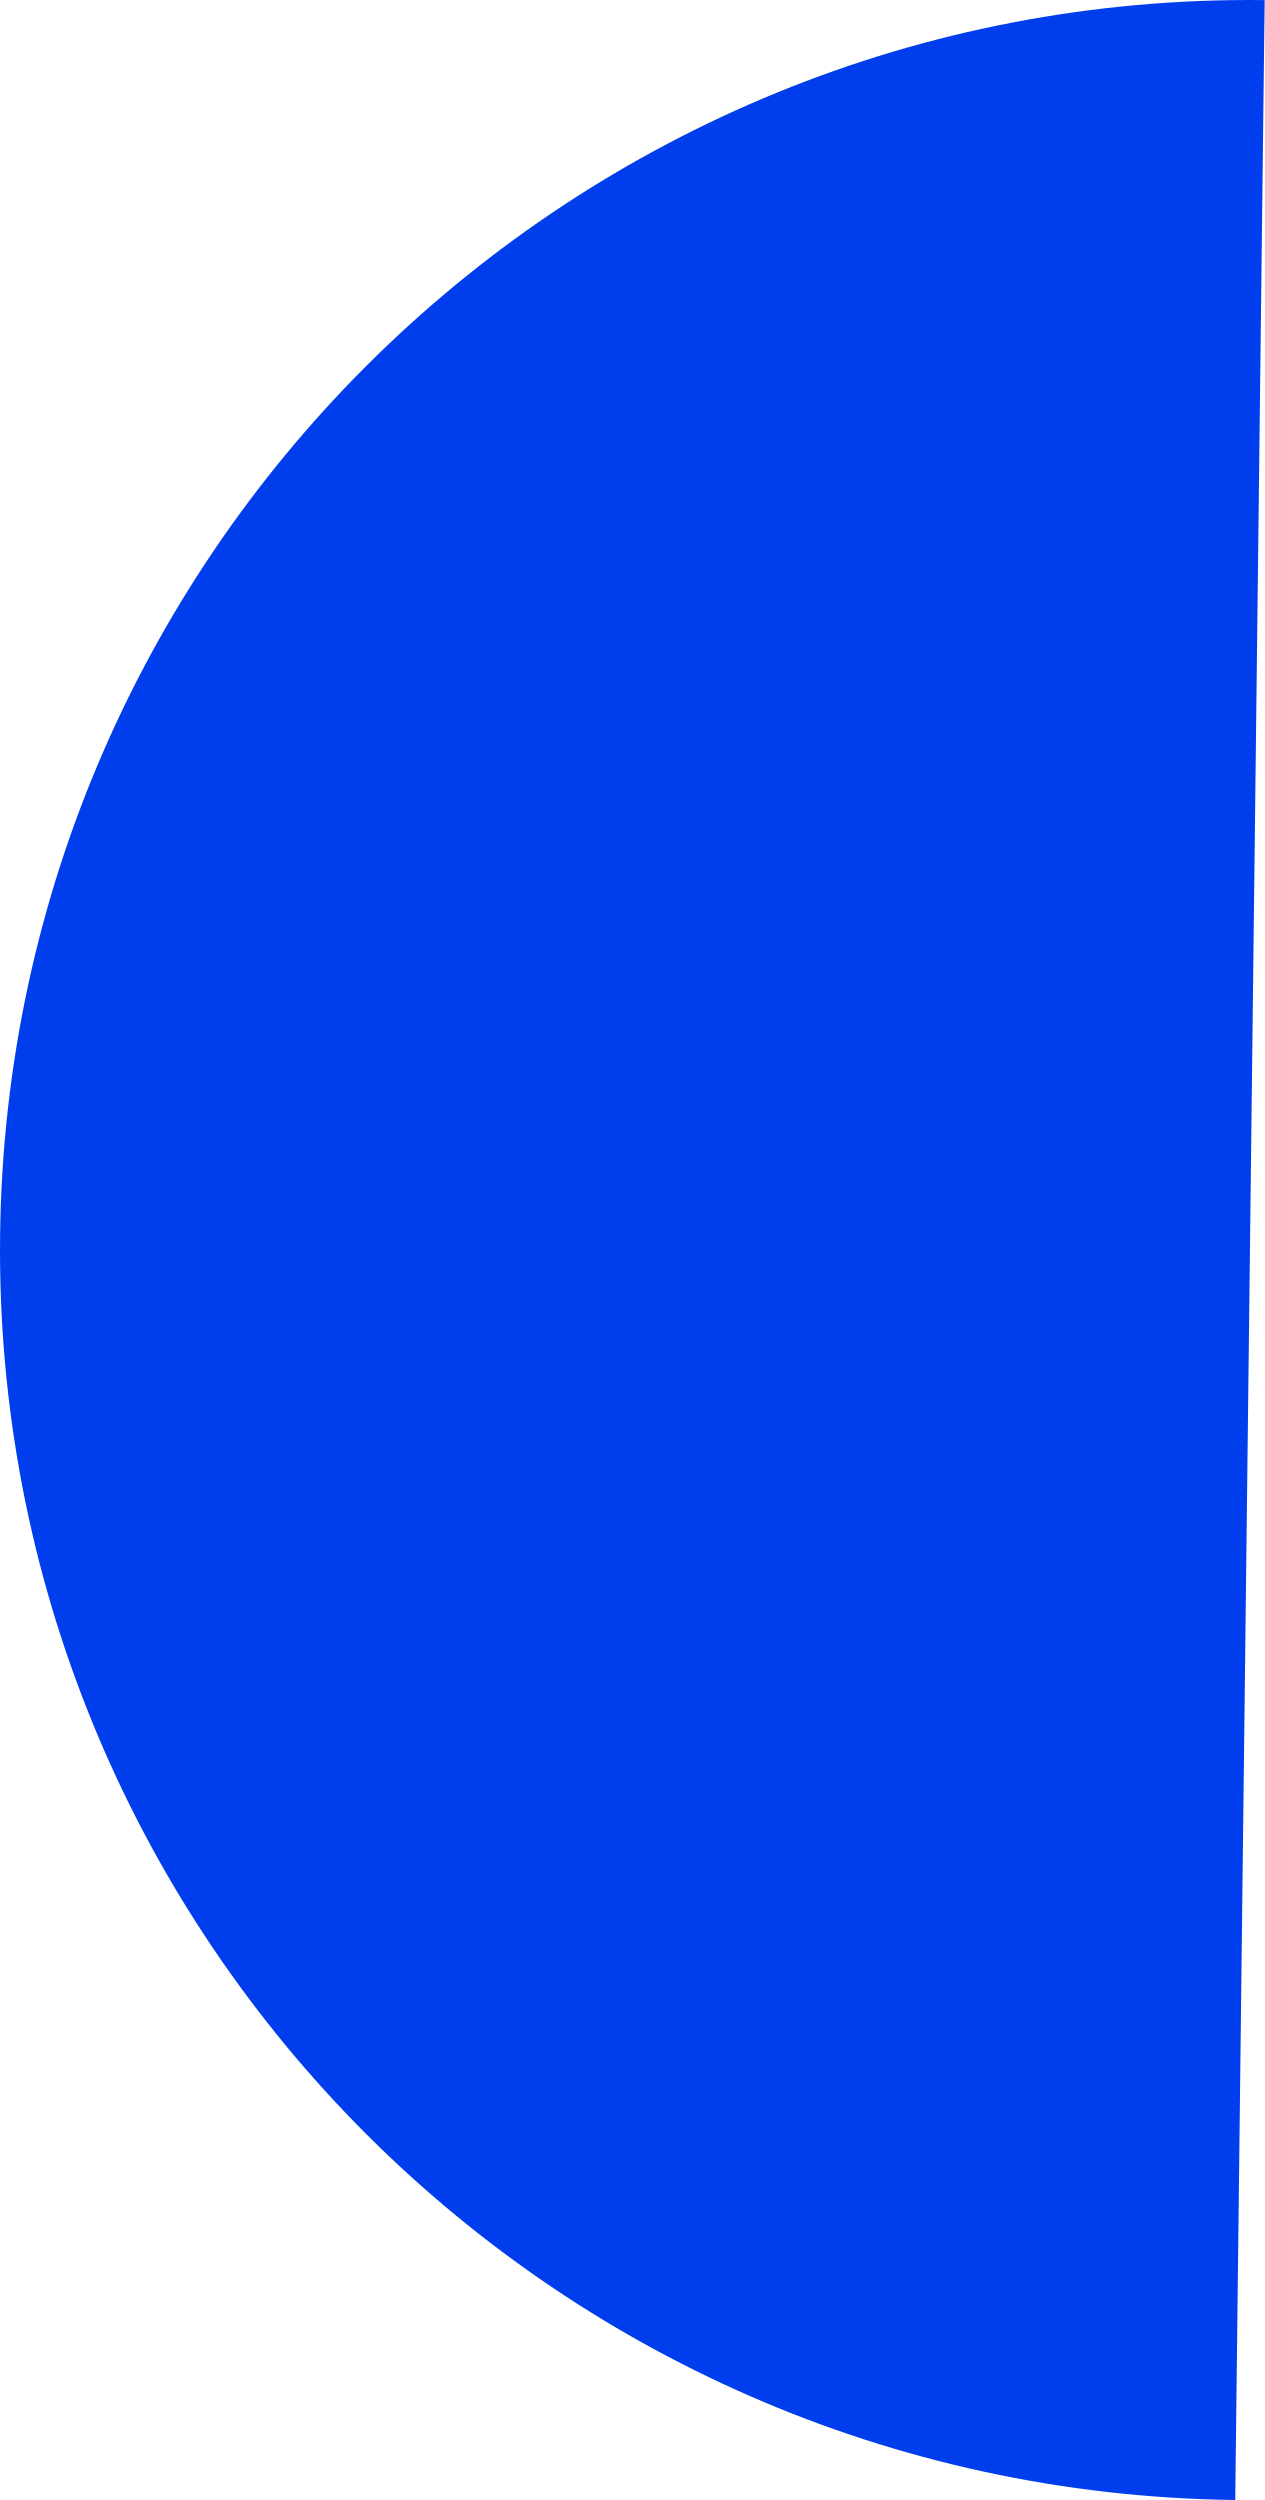
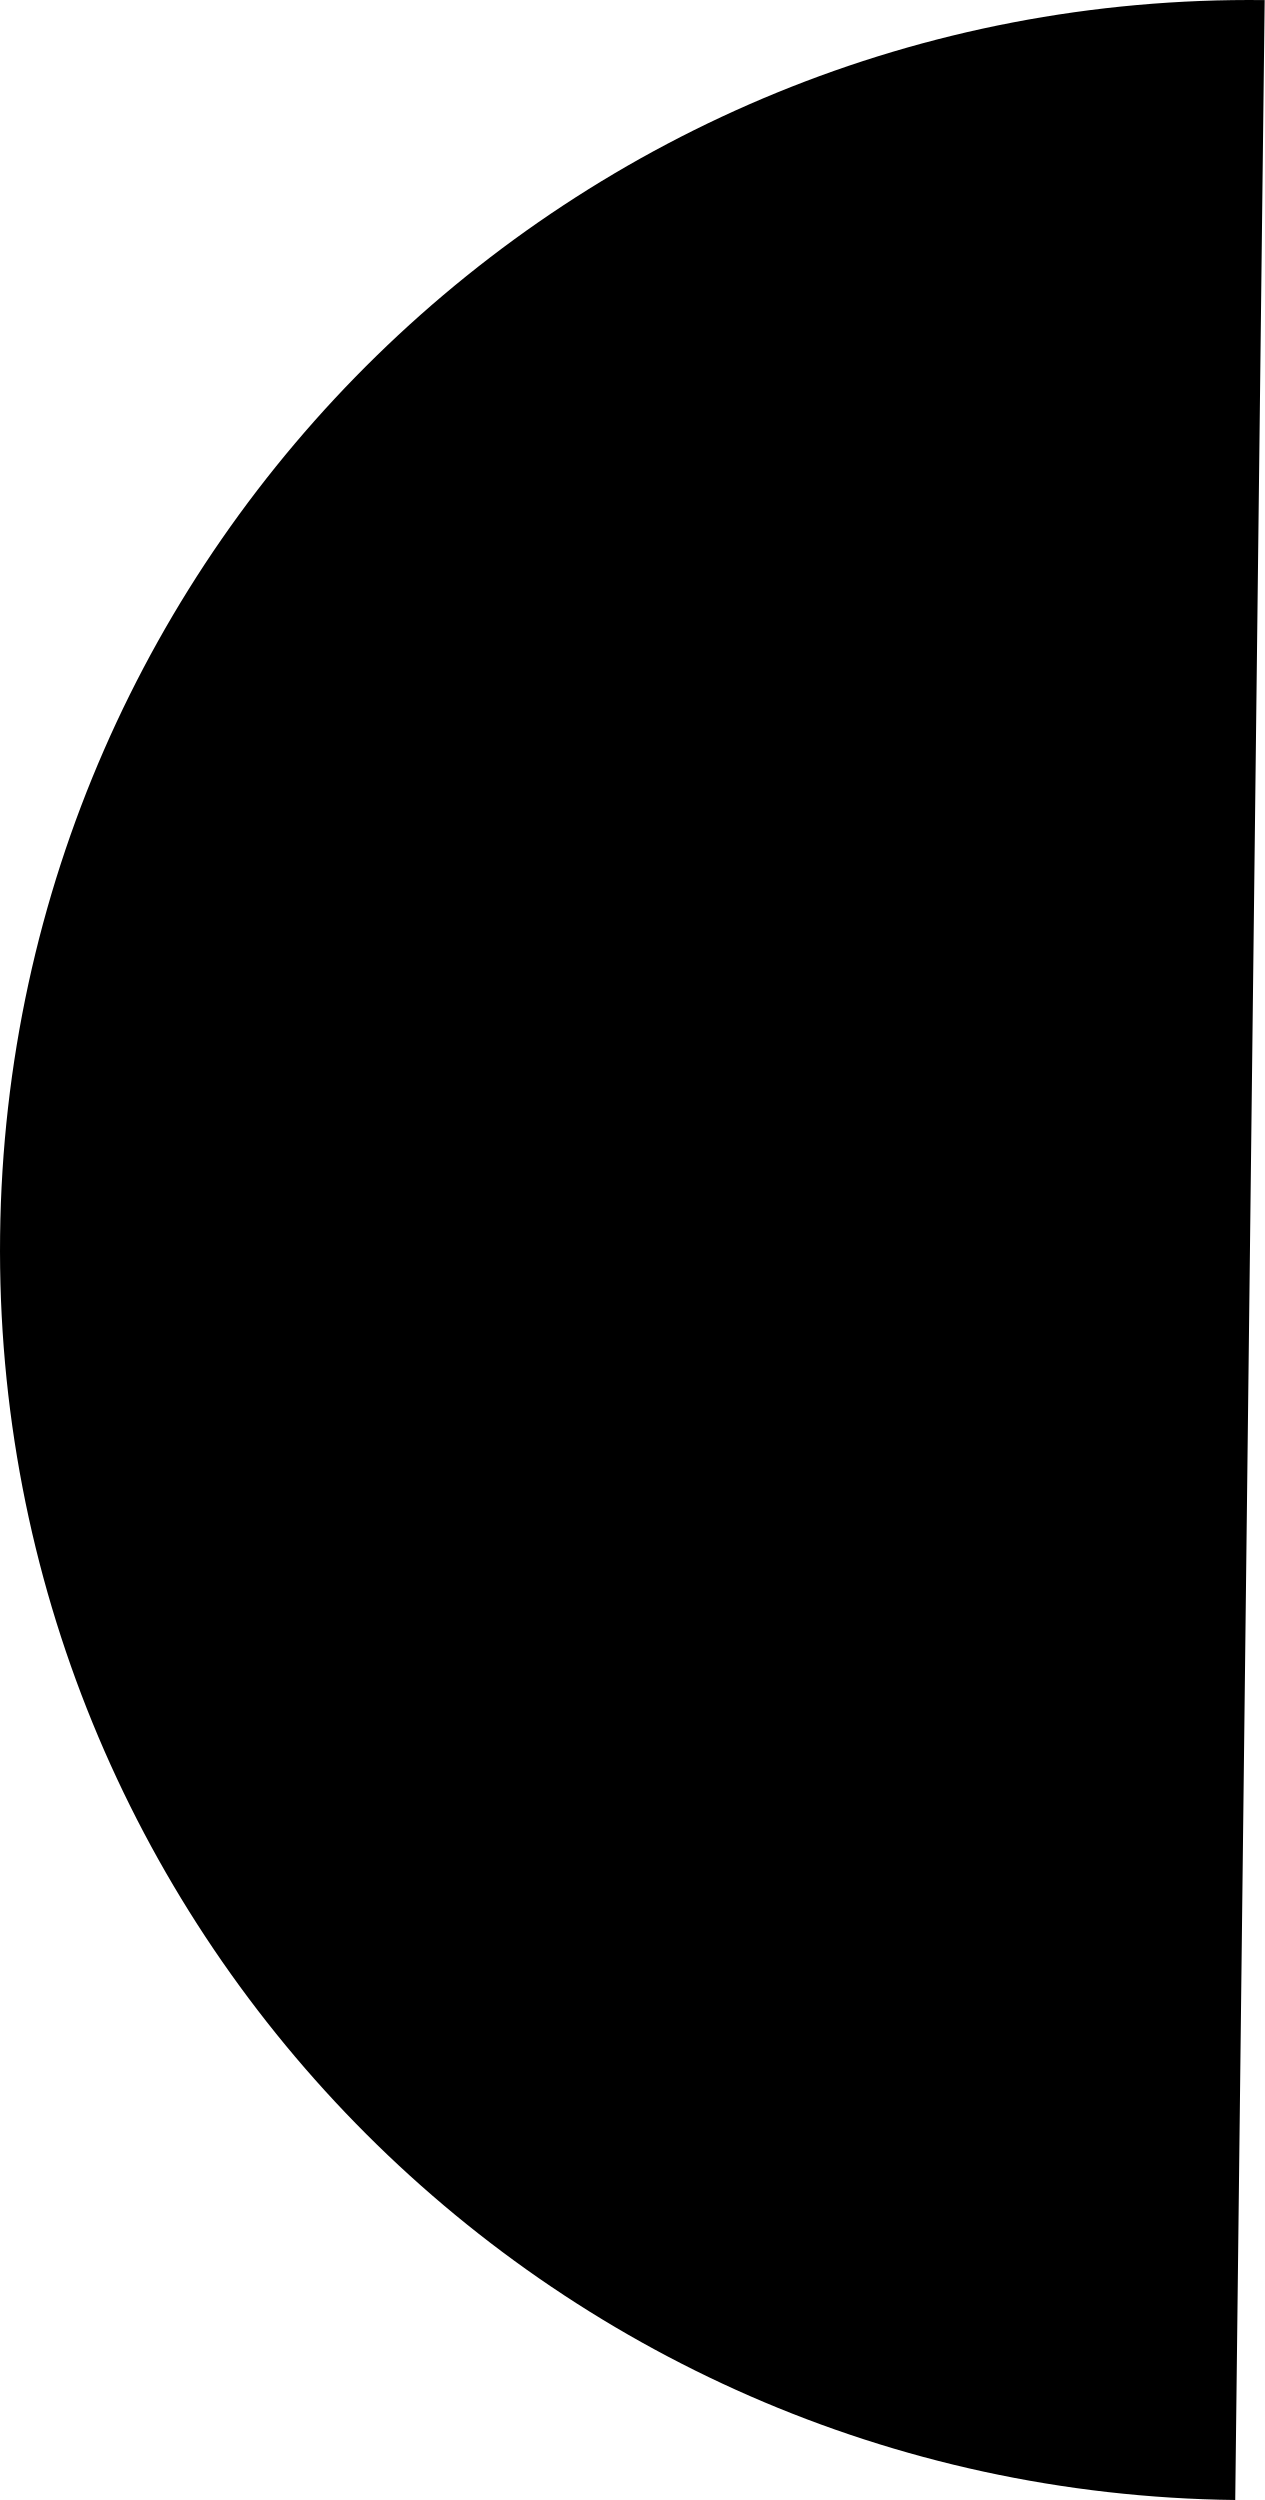
<svg xmlns="http://www.w3.org/2000/svg" id="b" data-name="Layer 2" width="65.462" height="129.406" viewBox="0 0 65.462 129.406">
  <g id="c" data-name="Layer 1">
-     <path d="M63.938,129.406C28.211,128.985-.416,99.676.005,63.938.425,28.211,29.734-.416,65.462.005l-1.523,129.401Z" fill="#003eed" events="visiblePainted" />
+     <path d="M63.938,129.406C28.211,128.985-.416,99.676.005,63.938.425,28.211,29.734-.416,65.462.005l-1.523,129.401Z" fill="currentColor" events="visiblePainted" />
  </g>
</svg>
